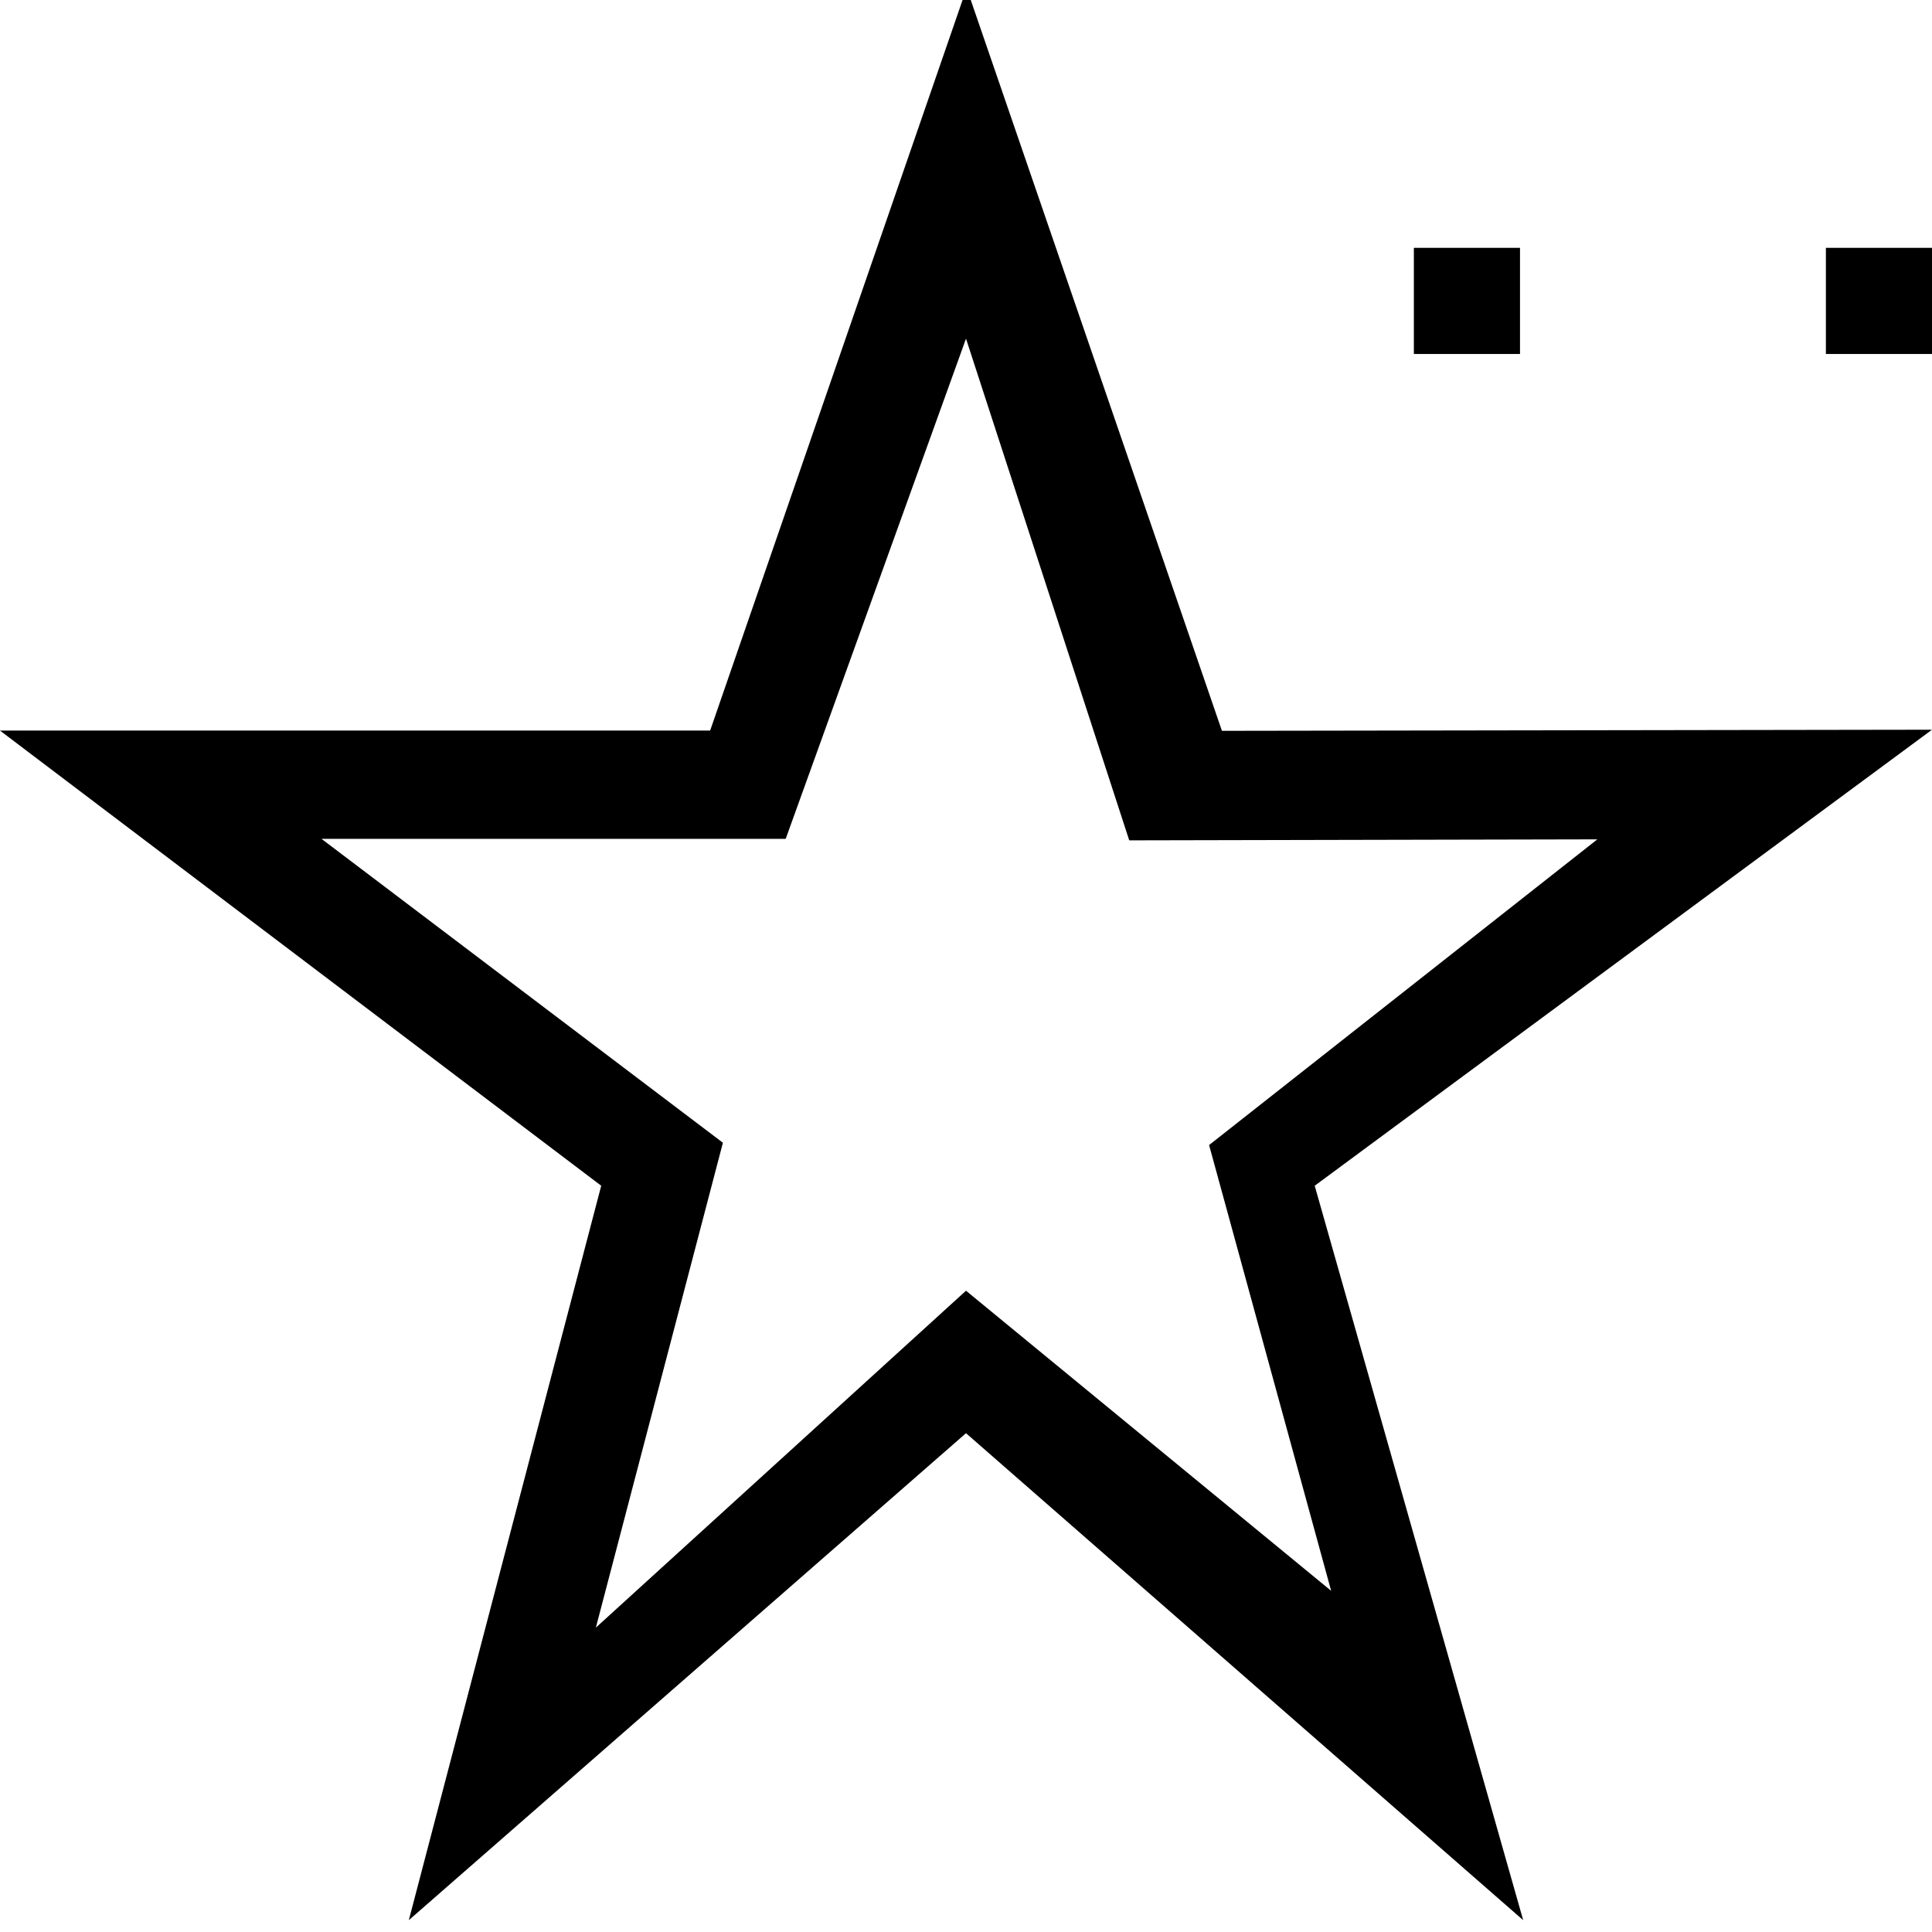
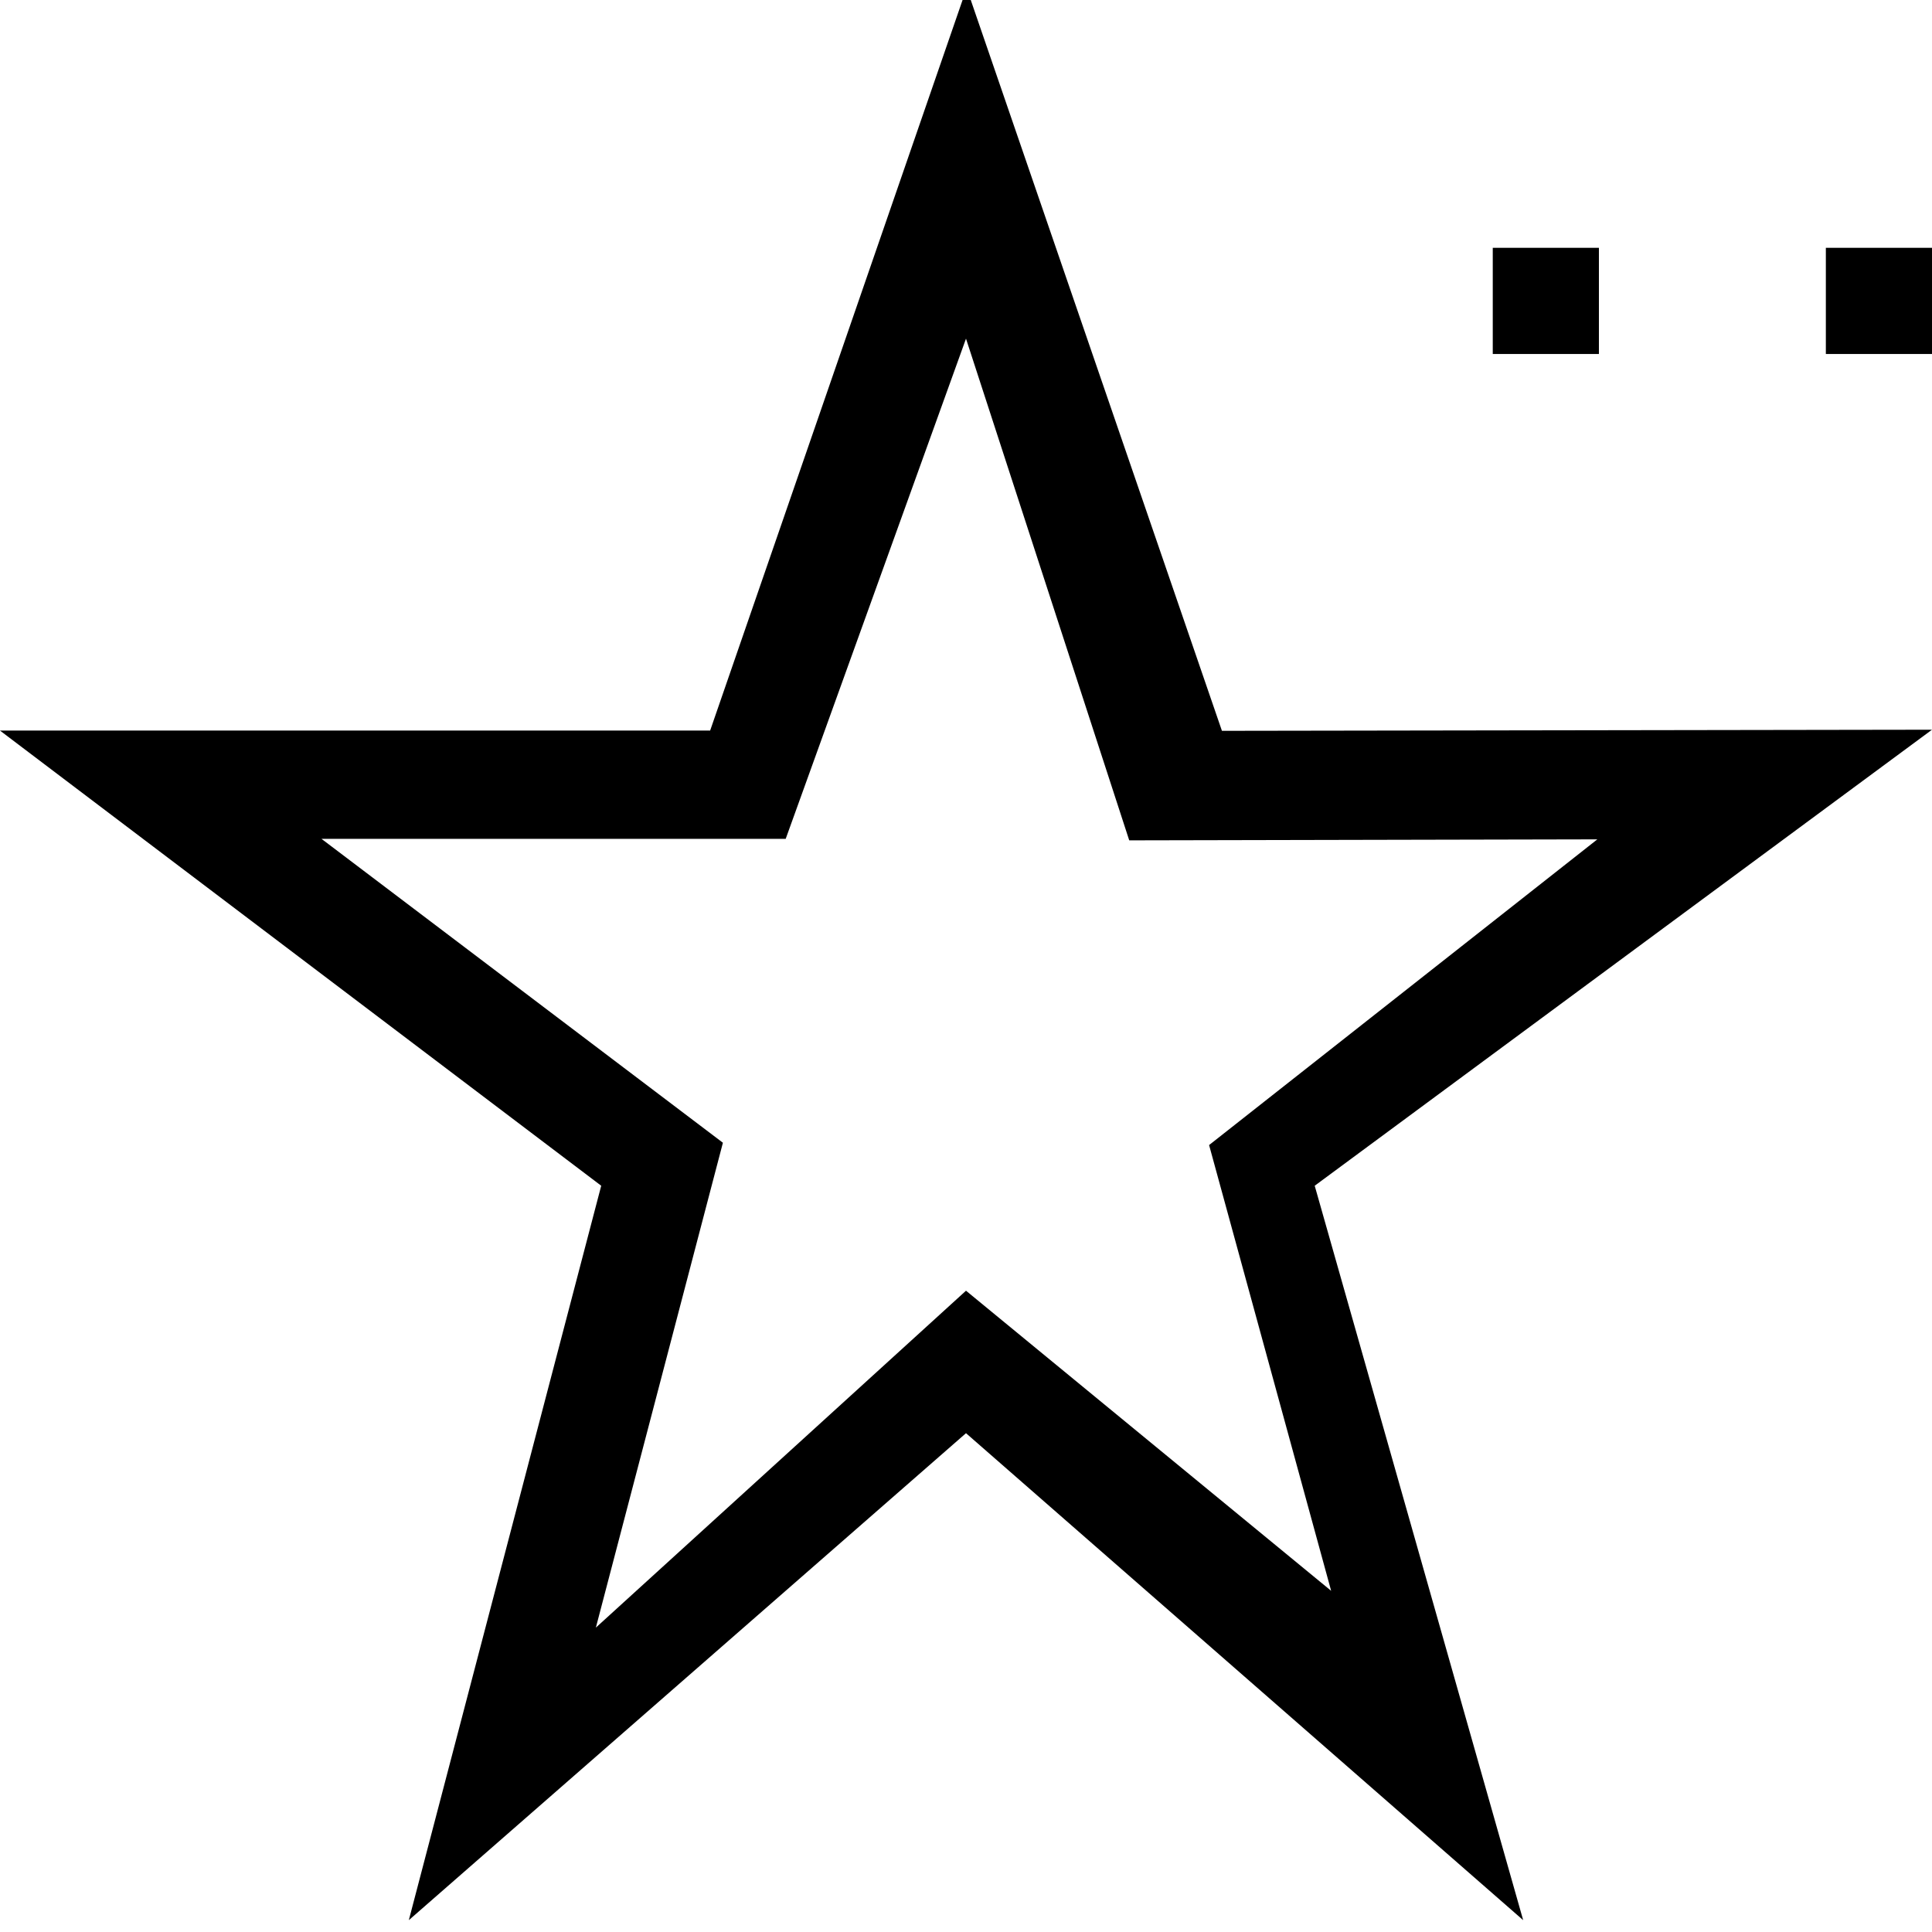
<svg xmlns="http://www.w3.org/2000/svg" xml:space="preserve" width="64px" height="64px" version="1.1" shape-rendering="geometricPrecision" text-rendering="geometricPrecision" image-rendering="optimizeQuality" fill-rule="evenodd" clip-rule="evenodd" viewBox="0 0 6400000 6400000">
  <g id="Warstwa_x0020_1">
-     <rect fill="{color}" x="6048500" y="820994" width="351618" height="351618" />
-     <rect fill="{color}" x="4683601" y="820994" width="351618" height="351618" />
-     <path fill="{color}" d="M-118 2420109l2352549 0 849813 -2459440 845562 2460266 2352194 -3661 -2044868 1510648 690599 2432865 -1845731 -1613170 -1845731 1613170 637330 -2432865 -1991717 -1507813zm2352549 358705l-1287418 0 1329702 1006666 -420832 1606201 1226117 -1116038 1209582 994146 -404297 -1476632 1286119 -1012690 -1550689 3307 -540715 -1661949 -597291 1656989 -250278 0z" />
+     <path fill="{color}" d="M6400000 820994l-351618 0 0 351619 351618 0 0 -351619zm-6400118 1599115l2352549 0 849813 -2459440 845562 2460266 2352194 -3661 -2044868 1510648 690599 2432865 -1845731 -1613170 -1845731 1613170 637330 -2432865 -1991717 -1507813zm2352549 358705l-1287418 0 1329702 1006666 -420832 1606201 1226117 -1116038 1209582 994146 -404297 -1476632 1286119 -1012690 -1550689 3307 -540715 -1661949 -597291 1656989 -250278 0zm2944170 -1957820l-351619 0 0 351619 351619 0 0 -351619z" />
  </g>
</svg>
